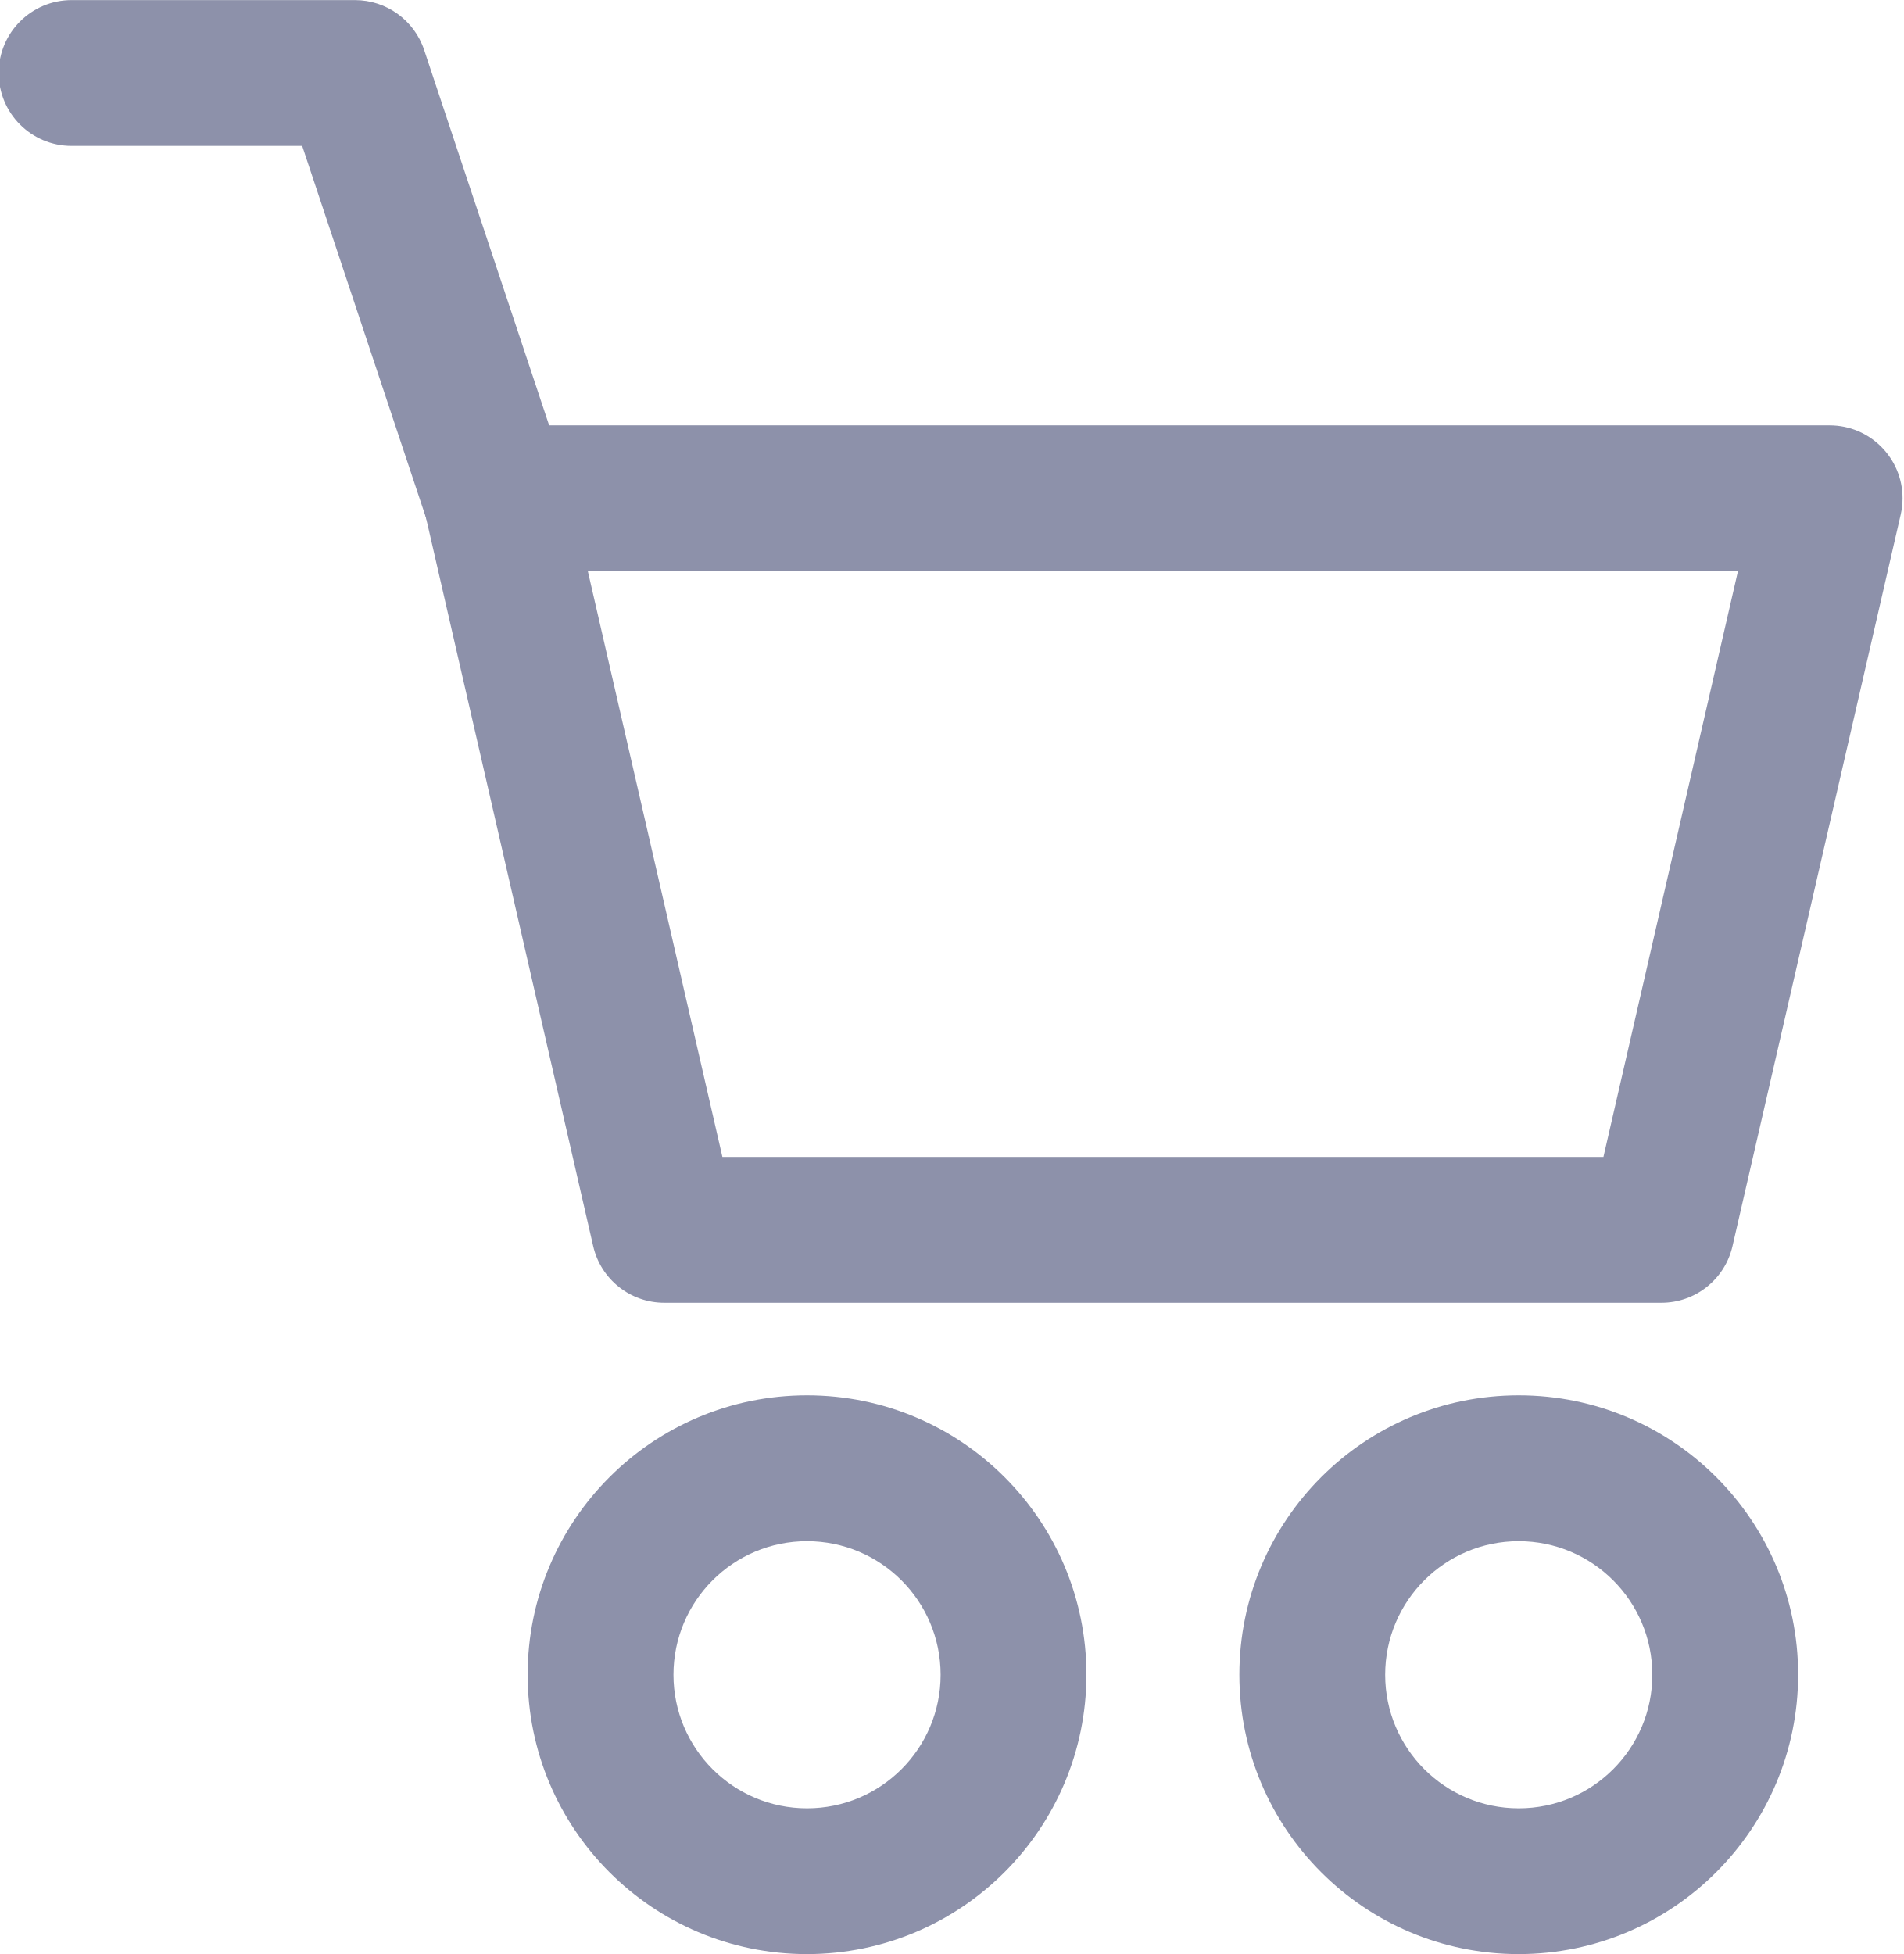
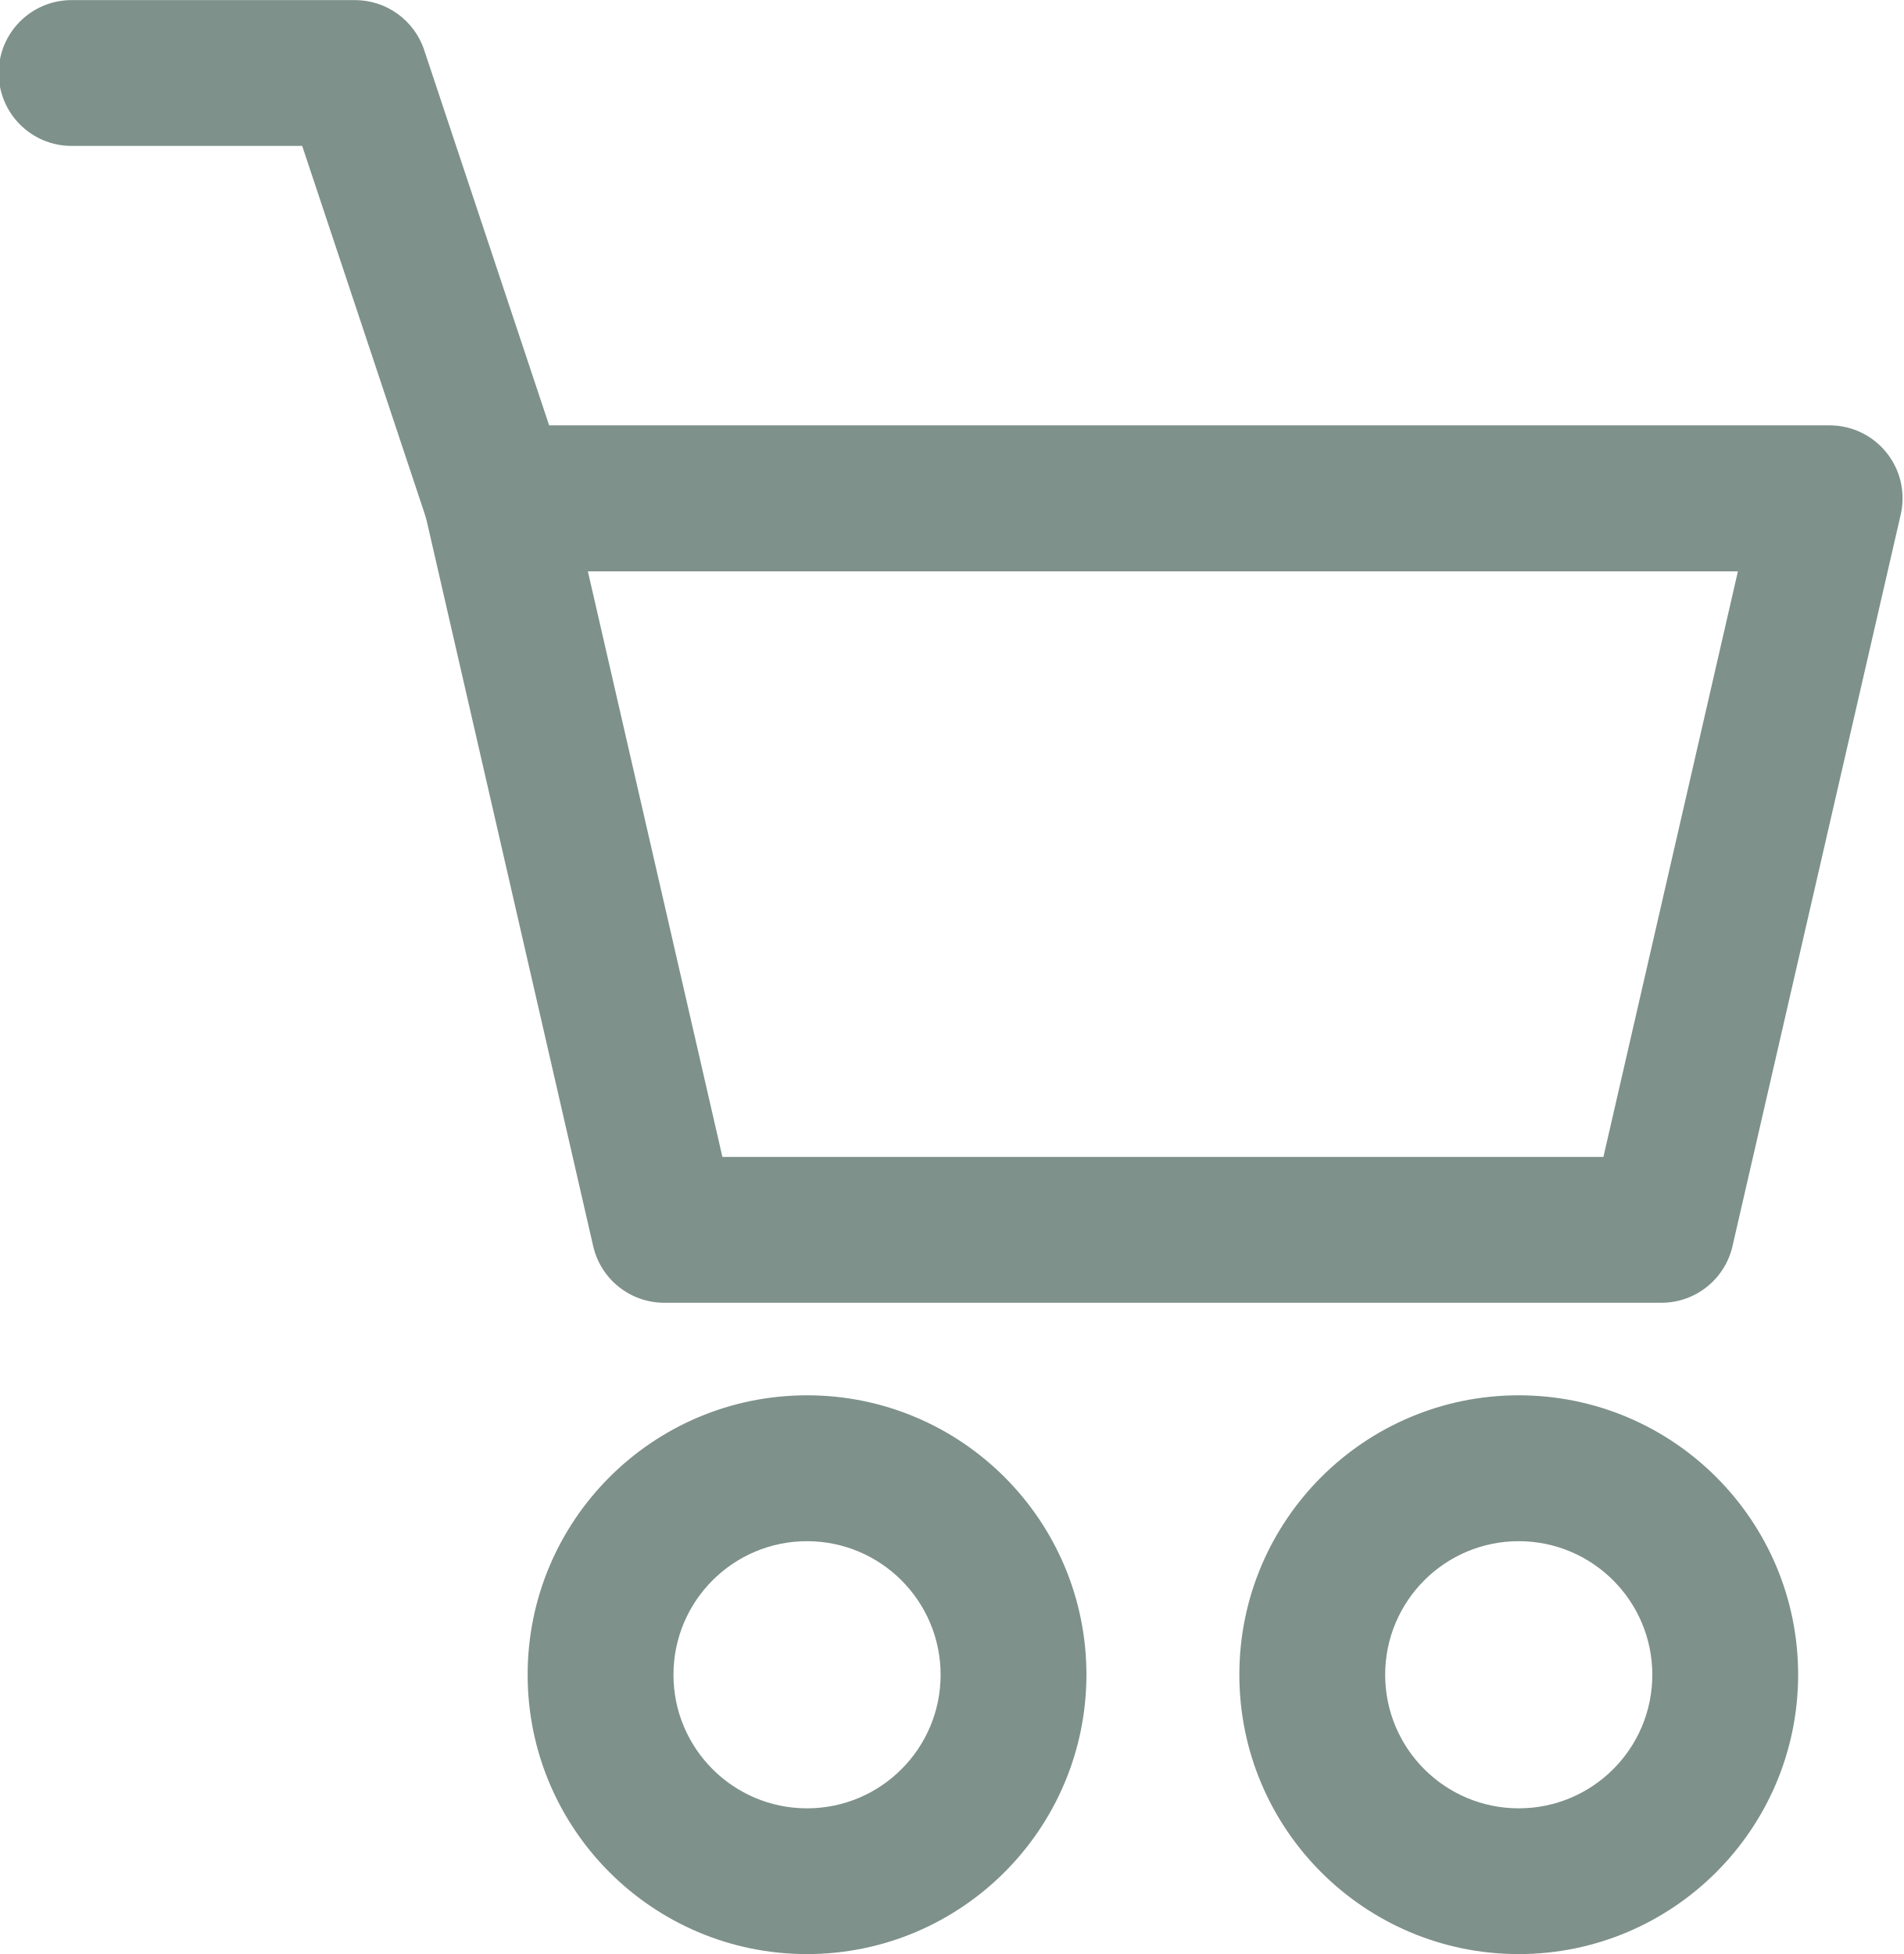
<svg xmlns="http://www.w3.org/2000/svg" xml:space="preserve" width="103.632mm" height="106.362mm" version="1.1" style="shape-rendering:geometricPrecision; text-rendering:geometricPrecision; image-rendering:optimizeQuality; fill-rule:evenodd; clip-rule:evenodd" viewBox="0 0 10363.18 10636.2">
  <defs>
    <style type="text/css">
   
-     .fil0 {fill:#8D91AA;fill-rule:nonzero}
+     .fil0 {fill:#7E918A;fill-rule:nonzero}
   
  </style>
  </defs>
  <g id="Слой_x0020_1">
-     <g id="_2435740607952">
-       <g id="_1644529239456">
-         <g id="_1641727084480">
-           <g id="_1" data-name="1">
-             <path class="fil0" d="M9043.69 7091.32l-5427.36 0c-0.19,0 -0.44,0 -0.63,0 -185.24,0 -345.91,-128.21 -387,-308.79l-913.85 -3981.39c-6.69,-29.11 -10.08,-59 -10.08,-88.9 0,-219.15 177.73,-396.88 396.88,-396.88 0,0 0.05,0 0.05,0l7256.65 0.01c0.24,-0.01 0.58,-0.01 0.82,-0.01 219.15,0 396.88,177.73 396.88,396.88 0,29.9 -3.39,59.79 -10.08,88.91l-915.47 3981.4c-41.06,180.51 -201.64,308.72 -386.82,308.77l0.01 0zm-5111.45 -793.74l4795.53 0 732.1 -3187.67 -6260 0 732.37 3187.67z" />
-             <path class="fil0" d="M4392.88 10636.73c-839.78,-0.01 -1520.81,-681.05 -1520.81,-1520.83 0,-839.79 681.04,-1520.82 1520.82,-1520.82 839.79,0 1520.79,681.04 1520.79,1520.82 -0.75,839.63 -681.17,1520.07 -1520.71,1520.81l-0.09 0.02zm0 -2247.63c-401.48,-0.01 -727.07,325.58 -727.07,727.07 0,401.49 325.59,727.08 727.08,727.08 401.49,0 727.08,-325.59 727.08,-727.08 0,0 0,-0.27 0,-0.27 -0.37,-401.24 -325.84,-726.53 -727.08,-726.8l-0.01 0z" />
-             <path class="fil0" d="M8266.88 10636.73c-839.79,-0.01 -1520.82,-681.05 -1520.82,-1520.83 0,-839.79 681.04,-1520.82 1520.82,-1520.82 839.79,0 1520.82,681.04 1520.82,1520.82 -0.75,839.63 -681.2,1520.07 -1520.74,1520.81l-0.08 0.02zm0 -2247.63c-401.49,-0.01 -727.08,325.58 -727.08,727.07 0,401.49 325.59,727.08 727.08,727.08 401.49,0 727.08,-325.59 727.08,-727.08 0,0 0,-0.27 0,-0.27 -0.37,-401.24 -325.84,-726.53 -727.08,-726.8z" />
-             <path class="fil0" d="M2701.67 3109.12c-170.84,0 -322.5,-109.41 -376.48,-271.48l-680.27 -2043.35 -1255.18 0c-219.14,0 -396.87,-177.73 -396.87,-396.88 0,-219.15 177.73,-396.88 396.88,-396.88l1542.5 0.01c170.86,-0.01 322.52,109.4 376.5,271.47l770.73 2314.83c13.43,40.36 20.36,82.81 20.36,125.4 0,219.15 -177.68,396.88 -396.83,396.88l-1.35 0 0.01 0z" />
+     <g id="_2041890787664">
+       <g id="_2435740607952">
+         <g id="_1644529239456">
+           <g id="_1641727084480">
+             <g id="_1" data-name="1">
+               <path class="fil0" d="M9043.69 7091.32l-5427.36 0c-0.19,0 -0.44,0 -0.63,0 -185.24,0 -345.91,-128.21 -387,-308.79l-913.85 -3981.39c-6.69,-29.11 -10.08,-59 -10.08,-88.9 0,-219.15 177.73,-396.88 396.88,-396.88 0,0 0.05,0 0.05,0l7256.65 0.01c0.24,-0.01 0.58,-0.01 0.82,-0.01 219.15,0 396.88,177.73 396.88,396.88 0,29.9 -3.39,59.79 -10.08,88.91l-915.47 3981.4c-41.06,180.51 -201.64,308.72 -386.82,308.77l0.01 0zm-5111.45 -793.74l4795.53 0 732.1 -3187.67 -6260 0 732.37 3187.67z" />
+               <path class="fil0" d="M4392.88 10636.73c-839.78,-0.01 -1520.81,-681.05 -1520.81,-1520.83 0,-839.79 681.04,-1520.82 1520.82,-1520.82 839.79,0 1520.79,681.04 1520.79,1520.82 -0.75,839.63 -681.17,1520.07 -1520.71,1520.81l-0.09 0.02zm0 -2247.63c-401.48,-0.01 -727.07,325.58 -727.07,727.07 0,401.49 325.59,727.08 727.08,727.08 401.49,0 727.08,-325.59 727.08,-727.08 0,0 0,-0.27 0,-0.27 -0.37,-401.24 -325.84,-726.53 -727.08,-726.8l-0.01 0z" />
+               <path class="fil0" d="M8266.88 10636.73c-839.79,-0.01 -1520.82,-681.05 -1520.82,-1520.83 0,-839.79 681.04,-1520.82 1520.82,-1520.82 839.79,0 1520.82,681.04 1520.82,1520.82 -0.75,839.63 -681.2,1520.07 -1520.74,1520.81l-0.08 0.02zm0 -2247.63c-401.49,-0.01 -727.08,325.58 -727.08,727.07 0,401.49 325.59,727.08 727.08,727.08 401.49,0 727.08,-325.59 727.08,-727.08 0,0 0,-0.27 0,-0.27 -0.37,-401.24 -325.84,-726.53 -727.08,-726.8z" />
+               <path class="fil0" d="M2701.67 3109.12c-170.84,0 -322.5,-109.41 -376.48,-271.48l-680.27 -2043.35 -1255.18 0c-219.14,0 -396.87,-177.73 -396.87,-396.88 0,-219.15 177.73,-396.88 396.88,-396.88l1542.5 0.01c170.86,-0.01 322.52,109.4 376.5,271.47l770.73 2314.83c13.43,40.36 20.36,82.81 20.36,125.4 0,219.15 -177.68,396.88 -396.83,396.88l-1.35 0 0.01 0z" />
+             </g>
          </g>
        </g>
      </g>
    </g>
  </g>
</svg>
